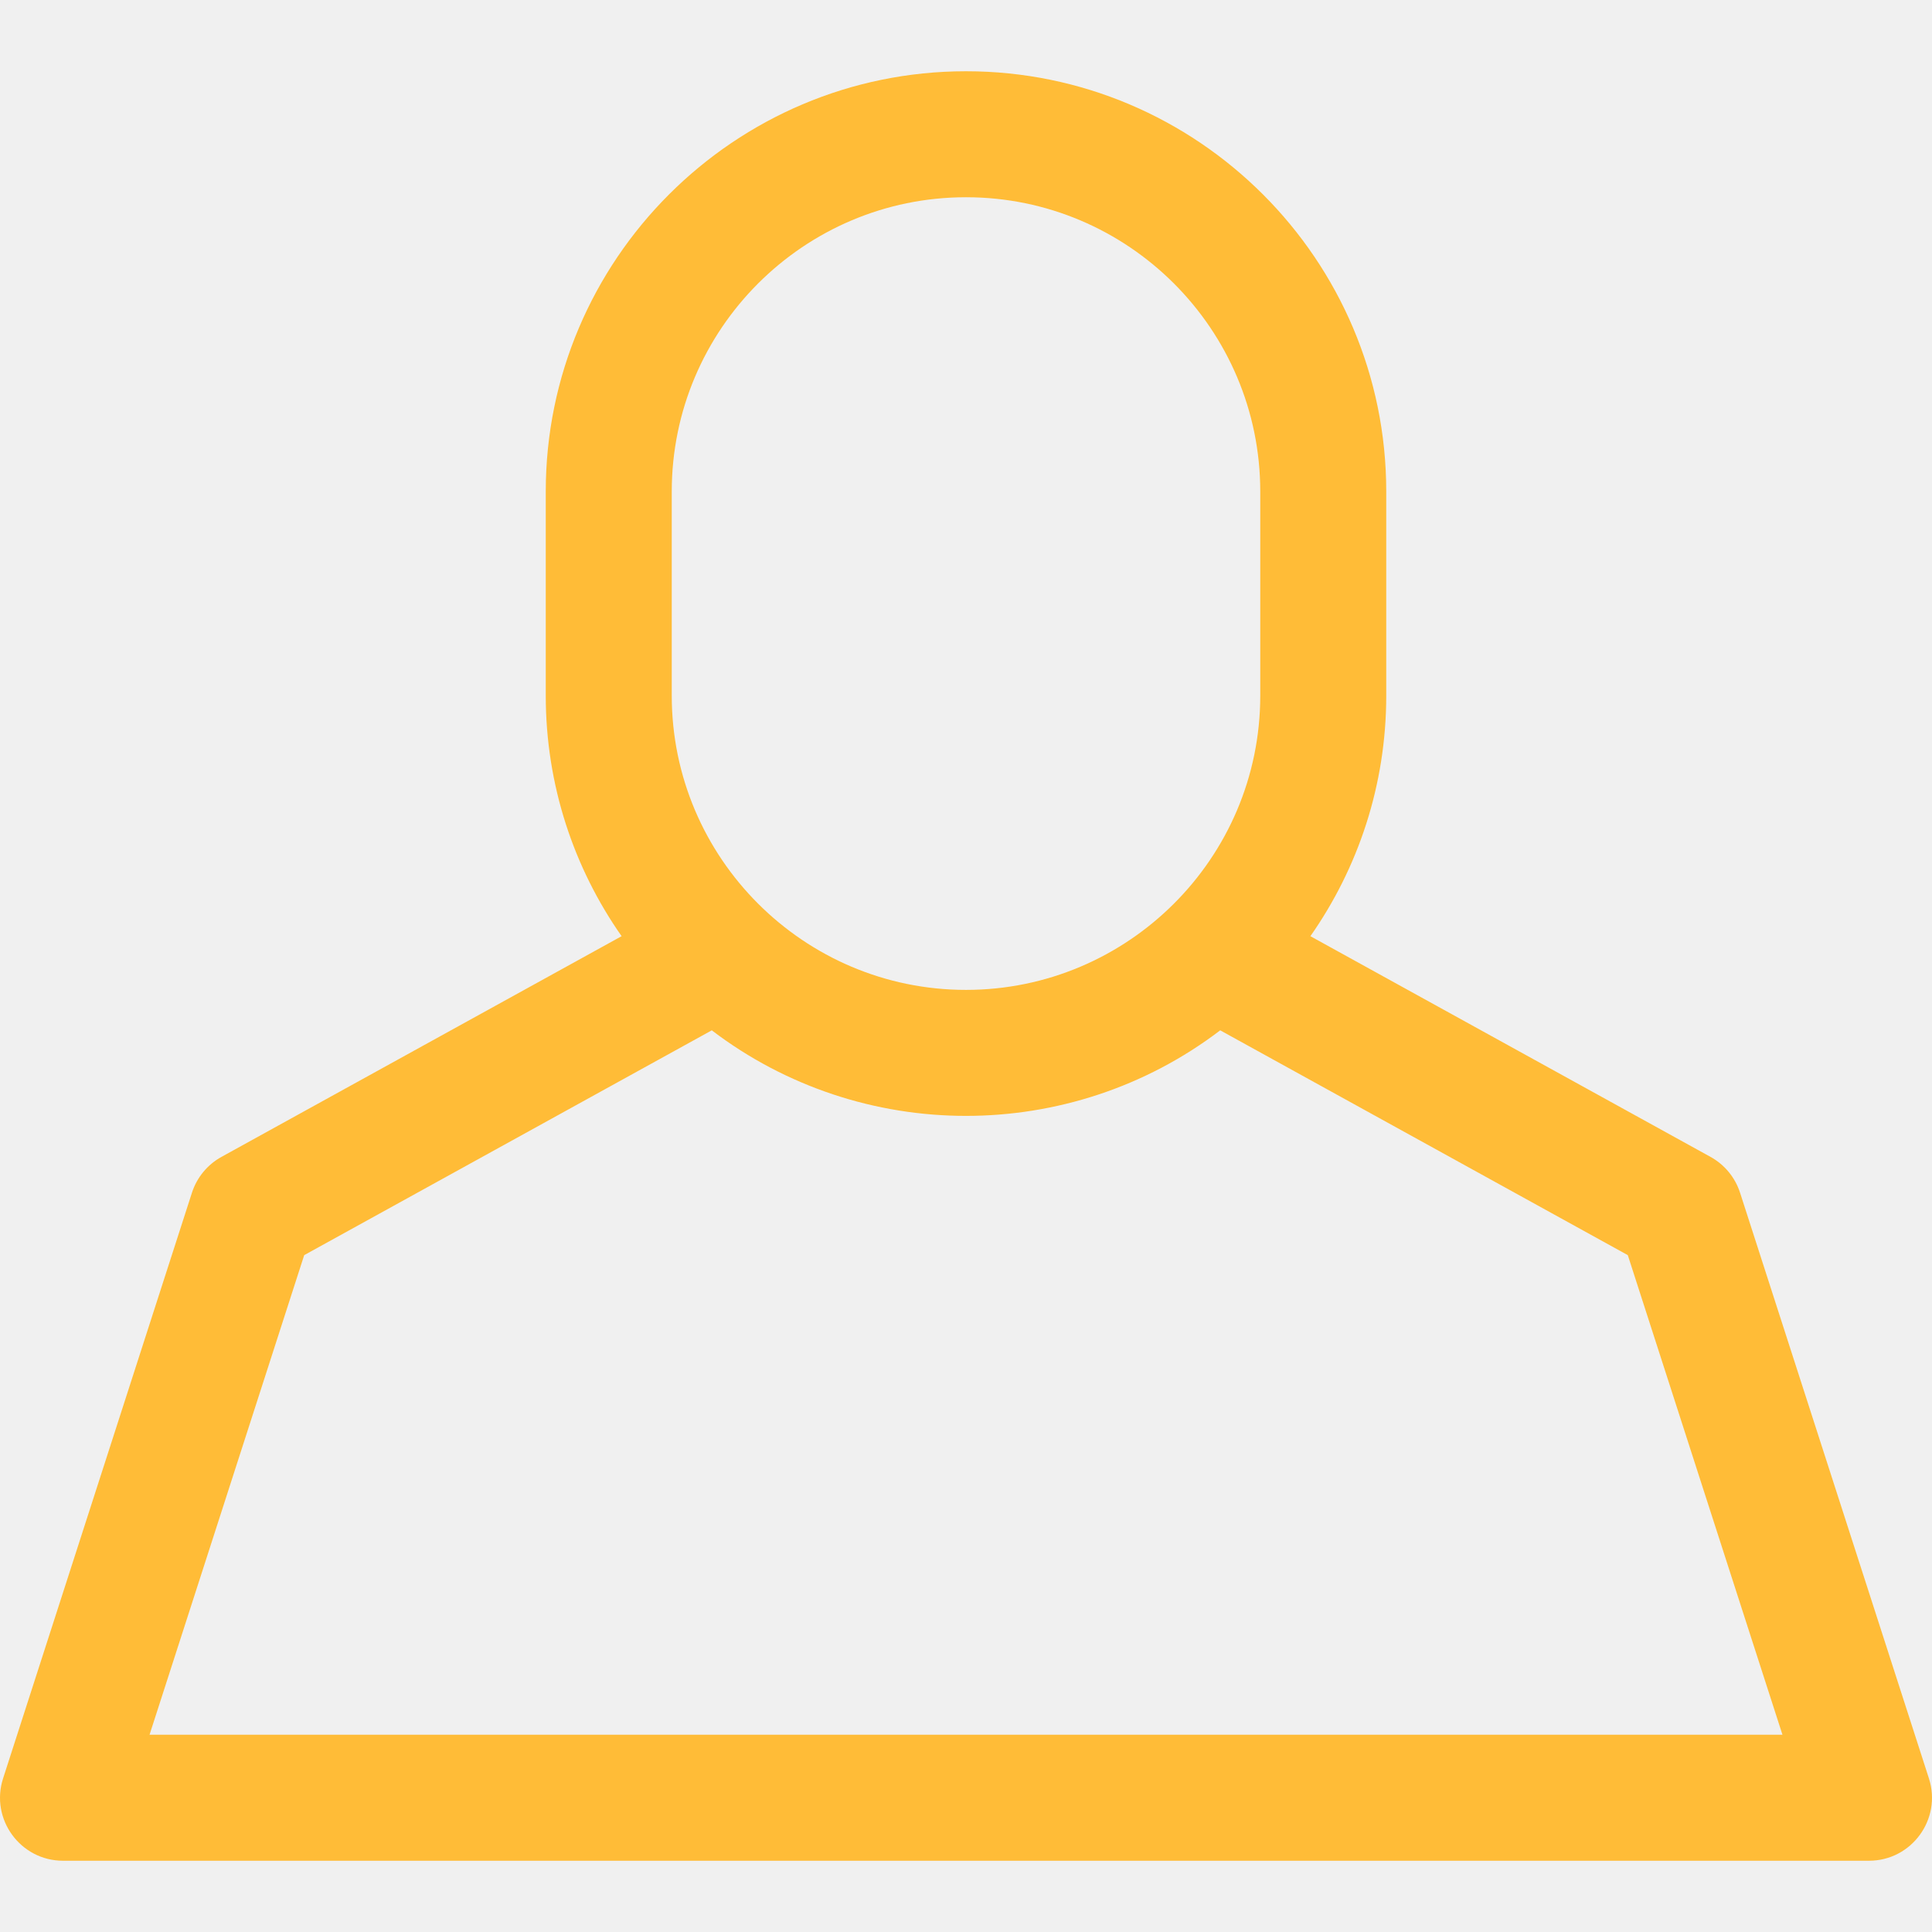
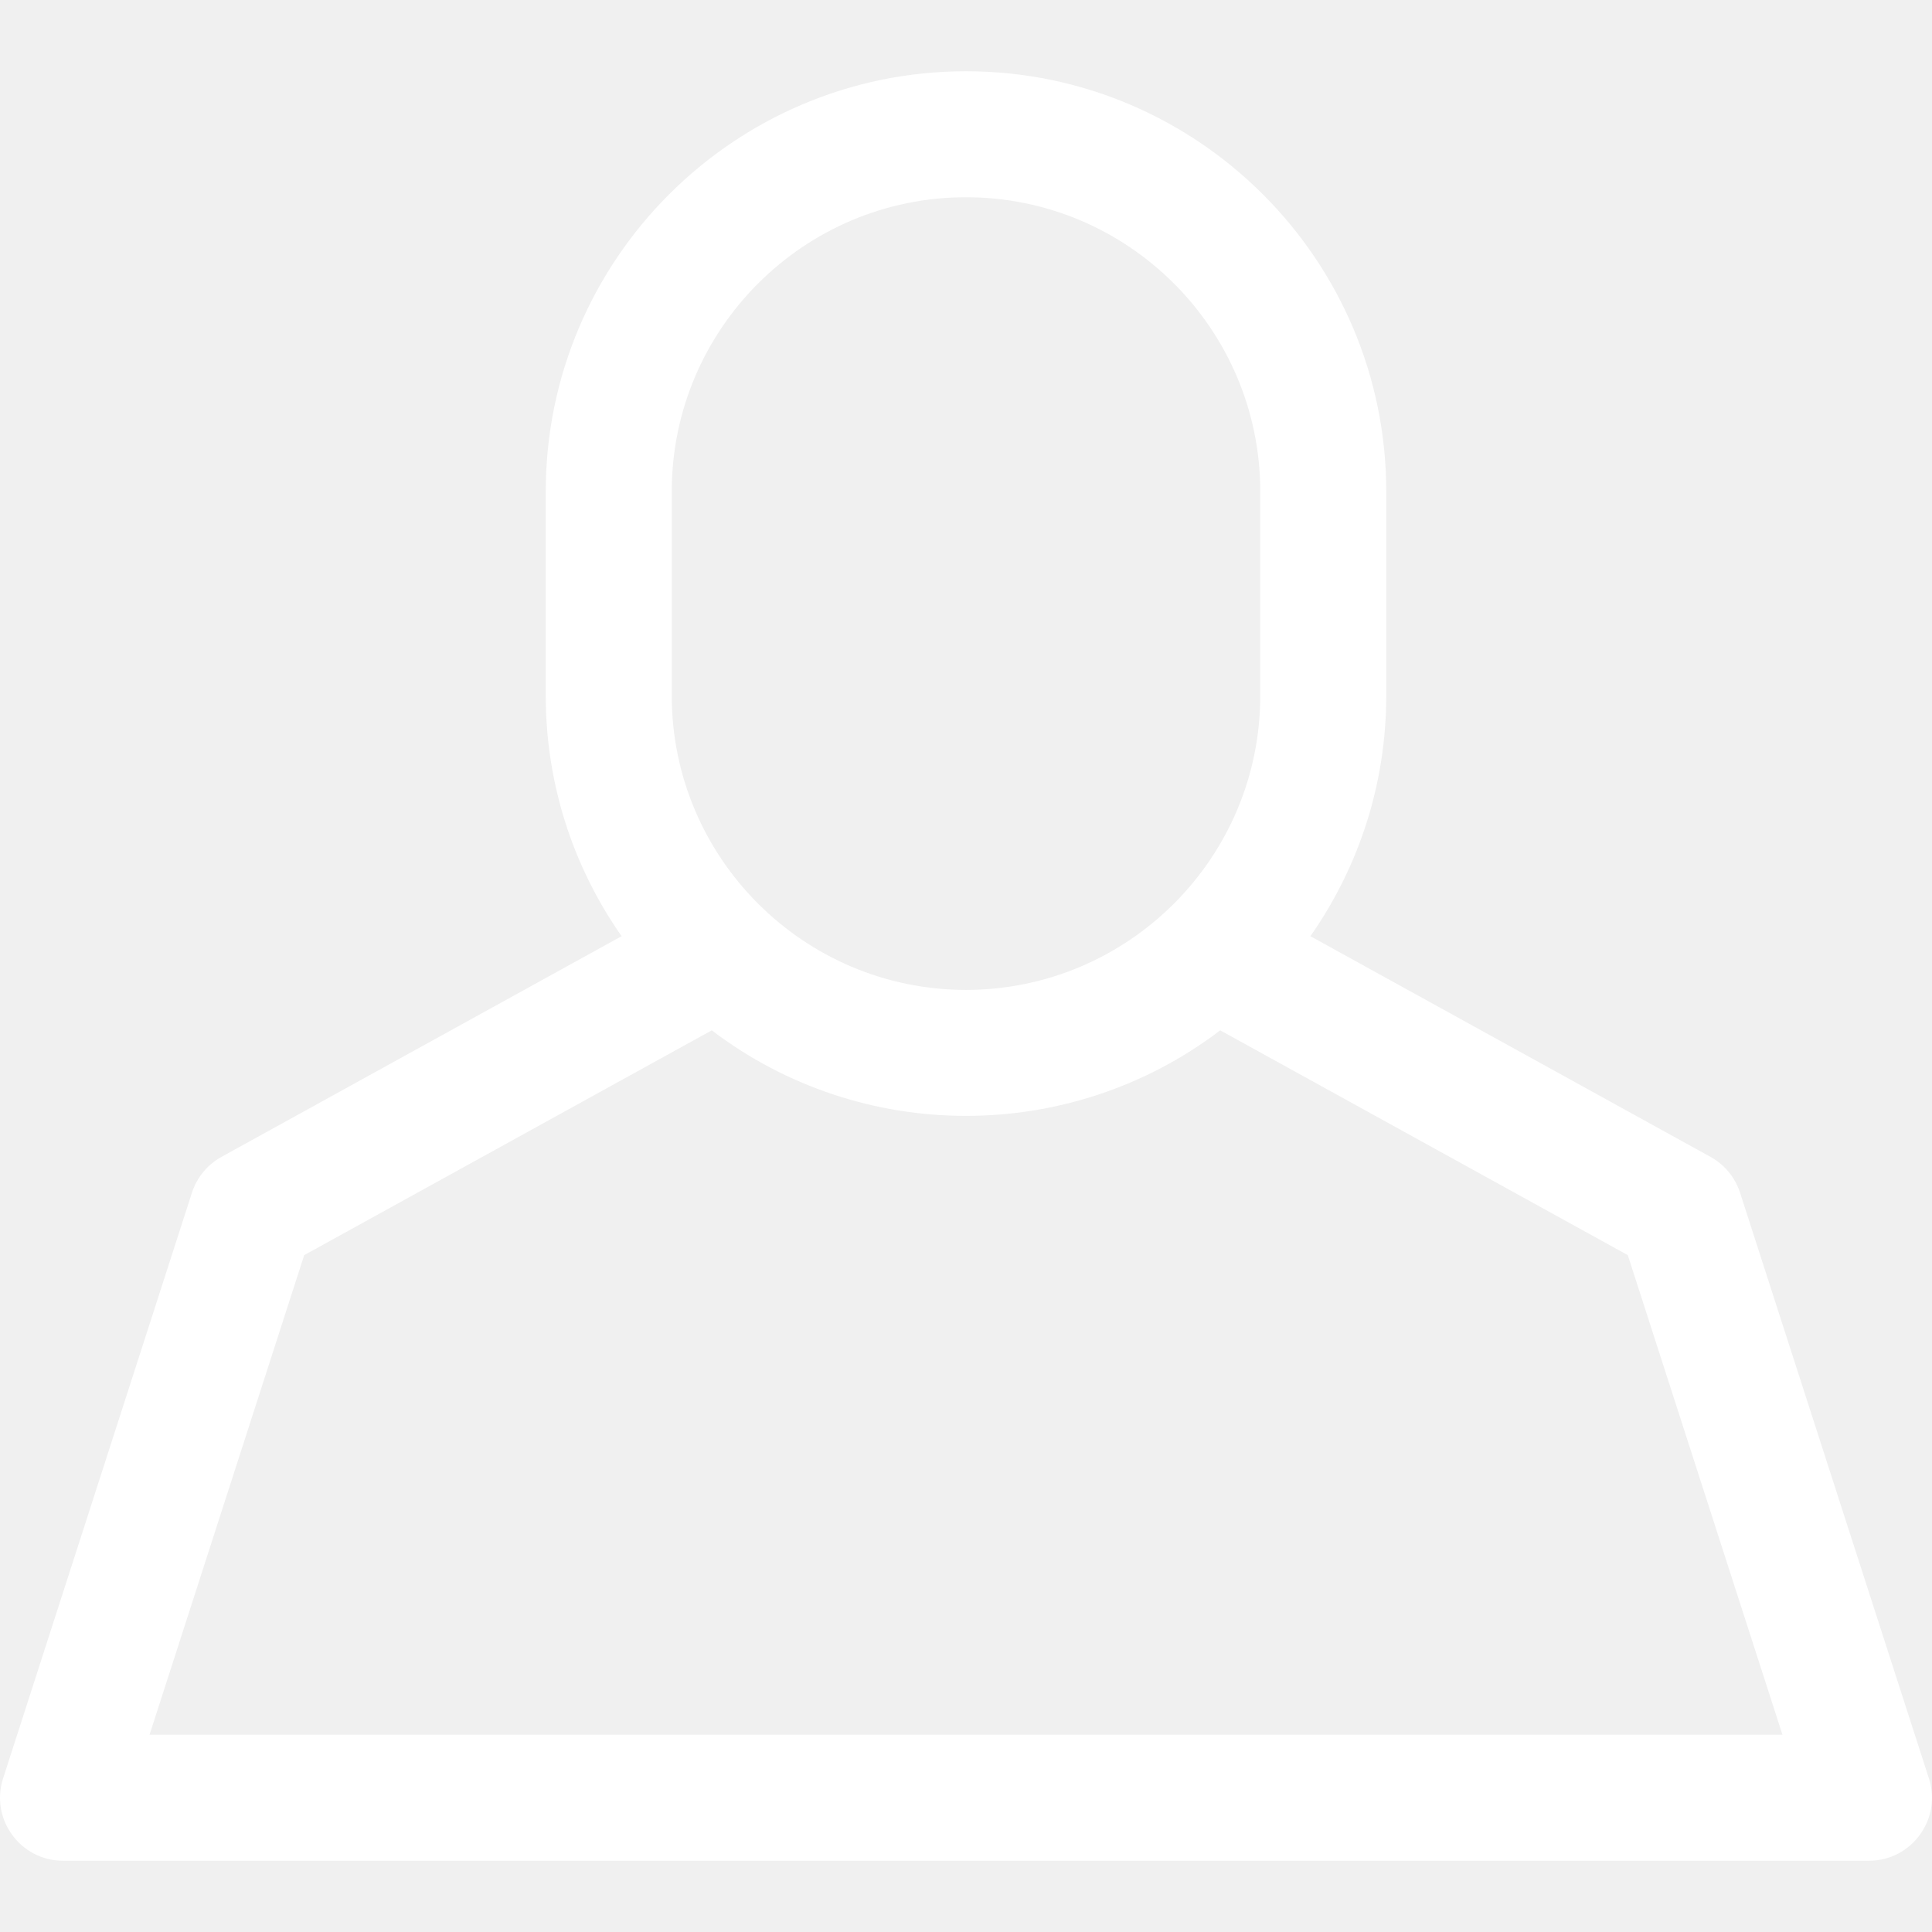
- <svg xmlns="http://www.w3.org/2000/svg" version="1.1" id="Layer_1" x="0px" y="0px" viewBox="0 0 512 512" style="enable-background:new 0 0 512 512;" fill="#FFBC37" xml:space="preserve">
+ <svg xmlns="http://www.w3.org/2000/svg" version="1.1" id="Layer_1" x="0px" y="0px" viewBox="0 0 512 512" style="enable-background:new 0 0 512 512;" fill="#fff" xml:space="preserve">
  <g>
    <g>
      <path d="M511.184,471.297l-50.052-155.216c-1.304-4.046-4.105-7.443-7.827-9.495L347.268,248.1    c12.659-18.072,20.101-40.055,20.101-63.745v-54.103c0-61.41-49.959-111.369-111.369-111.369S144.632,68.841,144.632,130.25    v54.103c0,23.69,7.44,45.673,20.101,63.745L58.694,306.585c-3.722,2.053-6.521,5.449-7.827,9.495L0.817,471.297    c-3.477,10.778,4.581,21.819,15.889,21.819h478.589C506.619,493.115,514.656,482.061,511.184,471.297z M178.022,130.25    c0-42.997,34.982-77.979,77.979-77.979s77.979,34.982,77.979,77.979v54.103c0,43.124-35.109,77.979-77.979,77.979    c-42.988,0-77.979-34.976-77.979-77.979V130.25z M39.631,459.725l40.985-127.1l108.014-59.577    c19.727,15.024,43.485,22.673,67.37,22.673c23.574,0,47.397-7.46,67.37-22.673l108.014,59.577l40.985,127.1H39.631z" />
    </g>
  </g>
  <g>
</g>
  <g>
</g>
  <g>
</g>
  <g>
</g>
  <g>
</g>
  <g>
</g>
  <g>
</g>
  <g>
</g>
  <g>
</g>
  <g>
</g>
  <g>
</g>
  <g>
</g>
  <g>
</g>
  <g>
</g>
  <g>
</g>
</svg>
